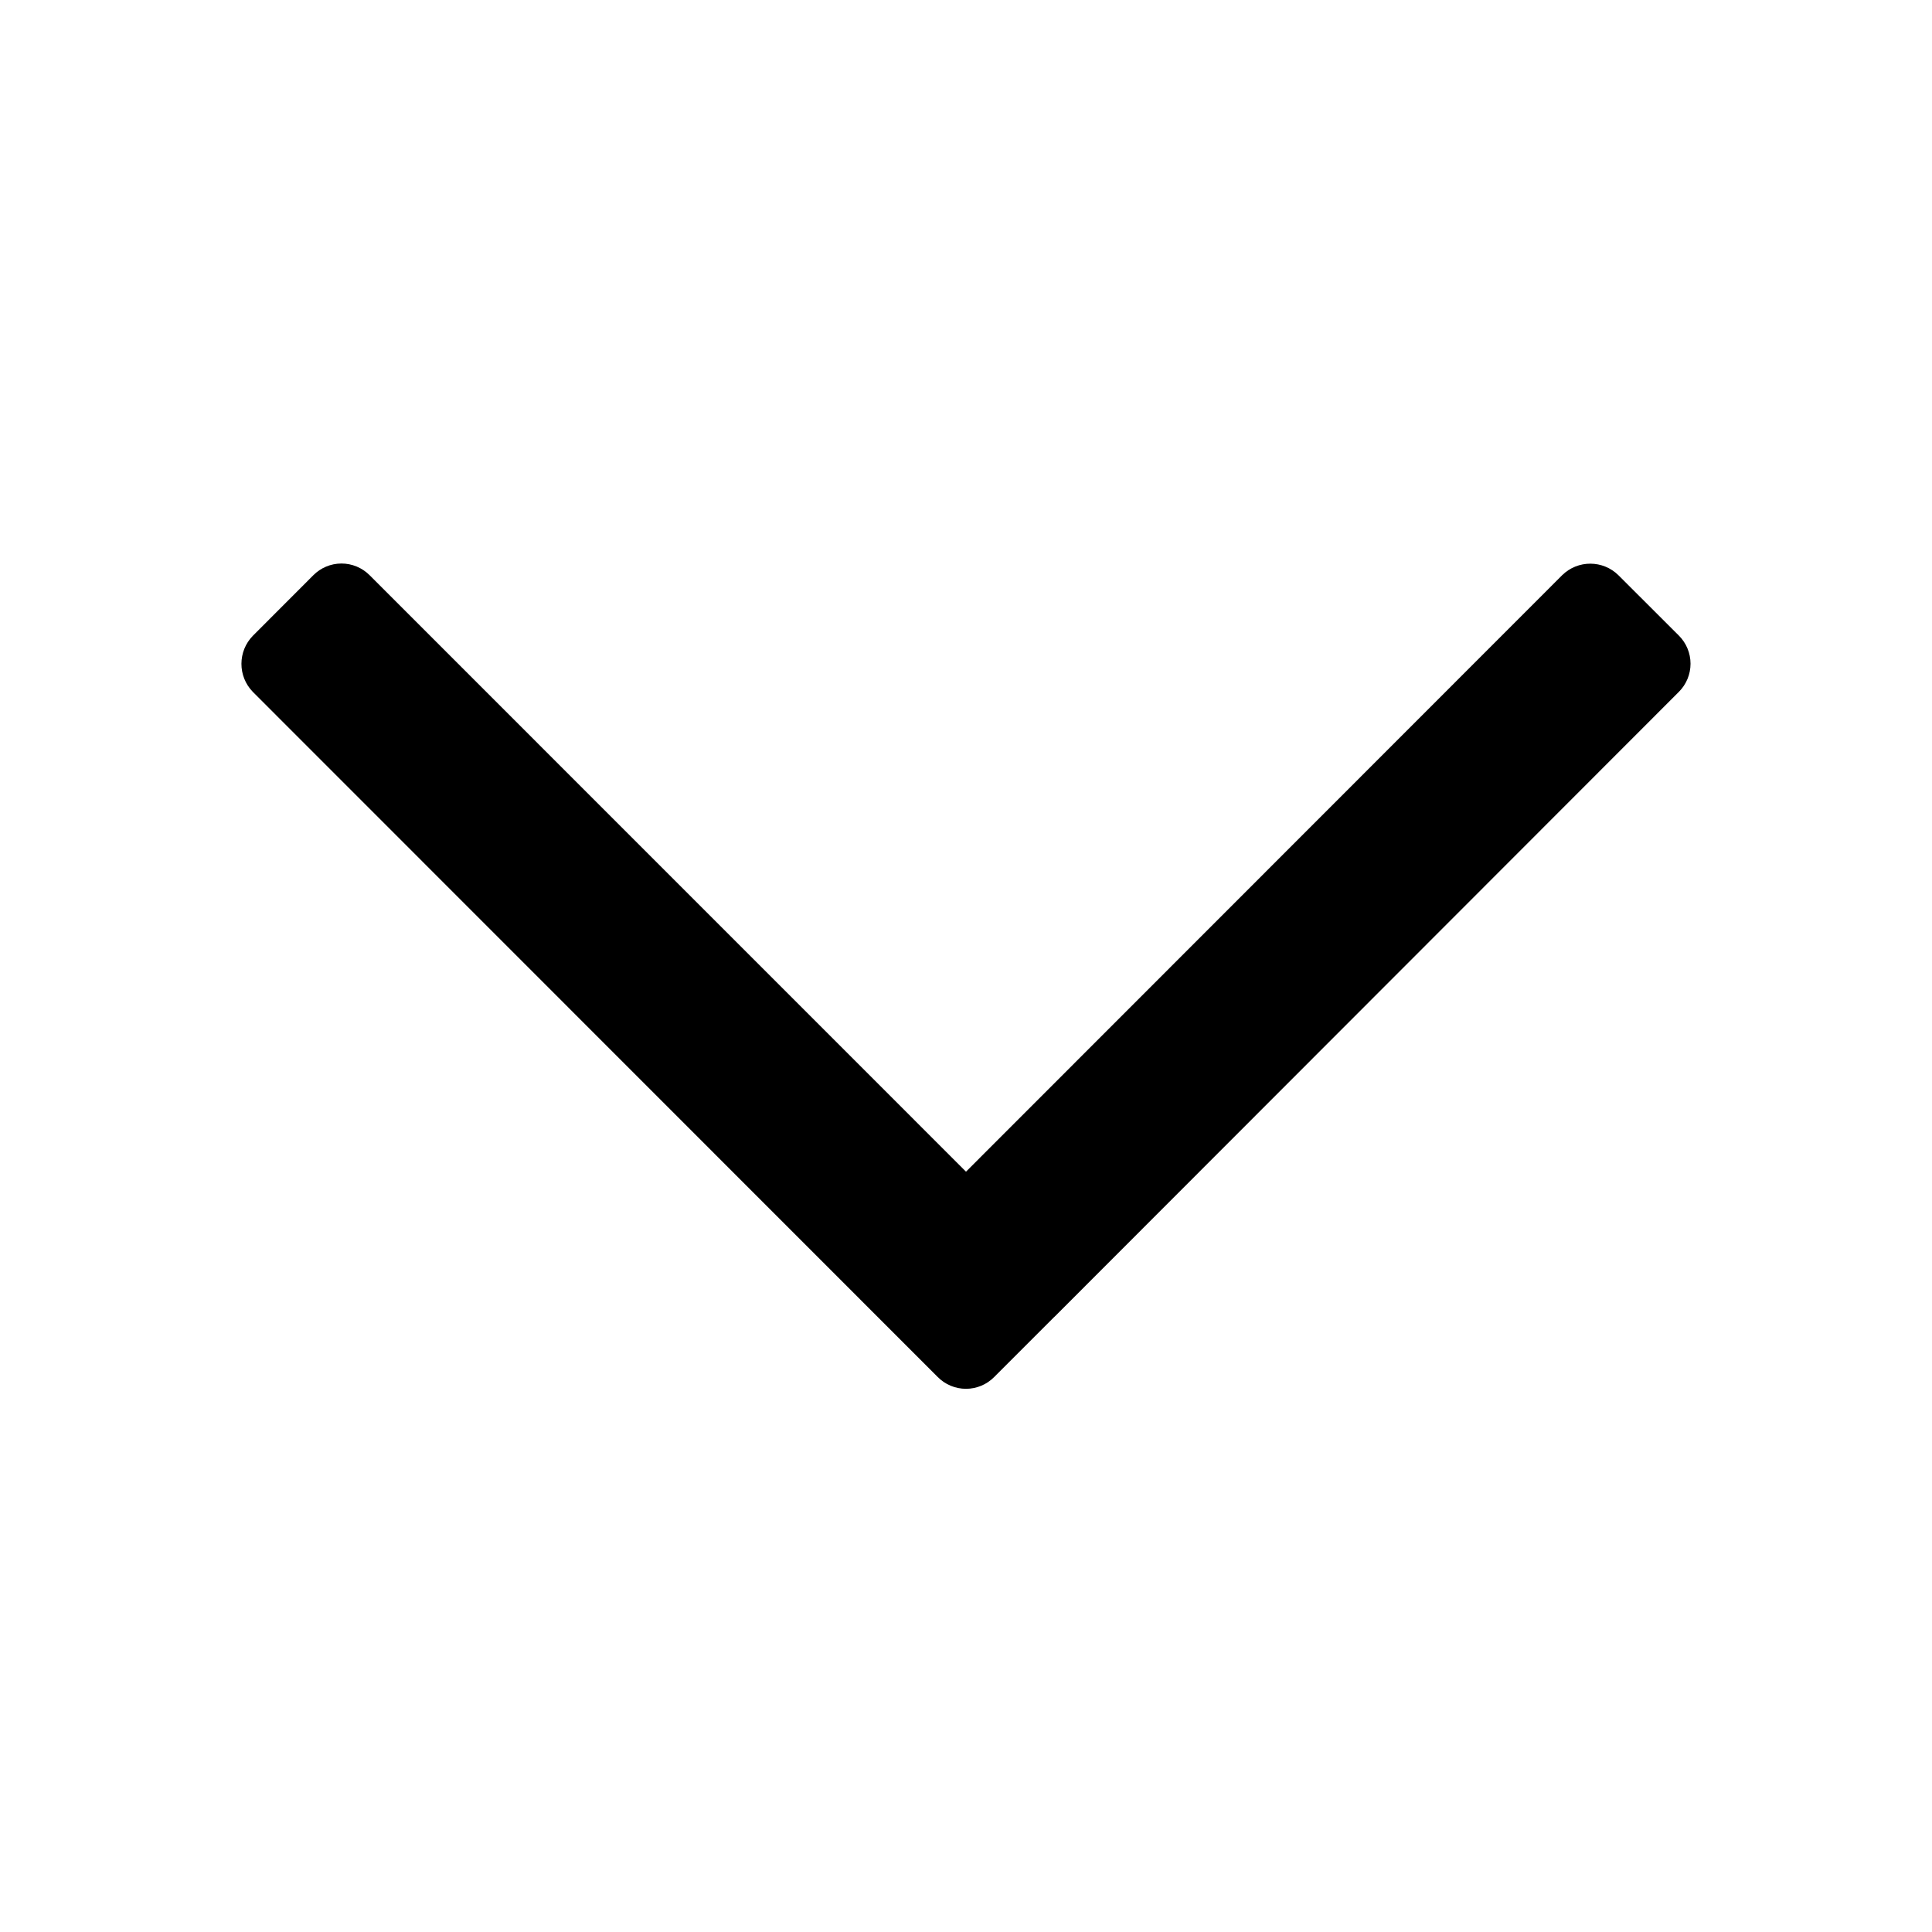
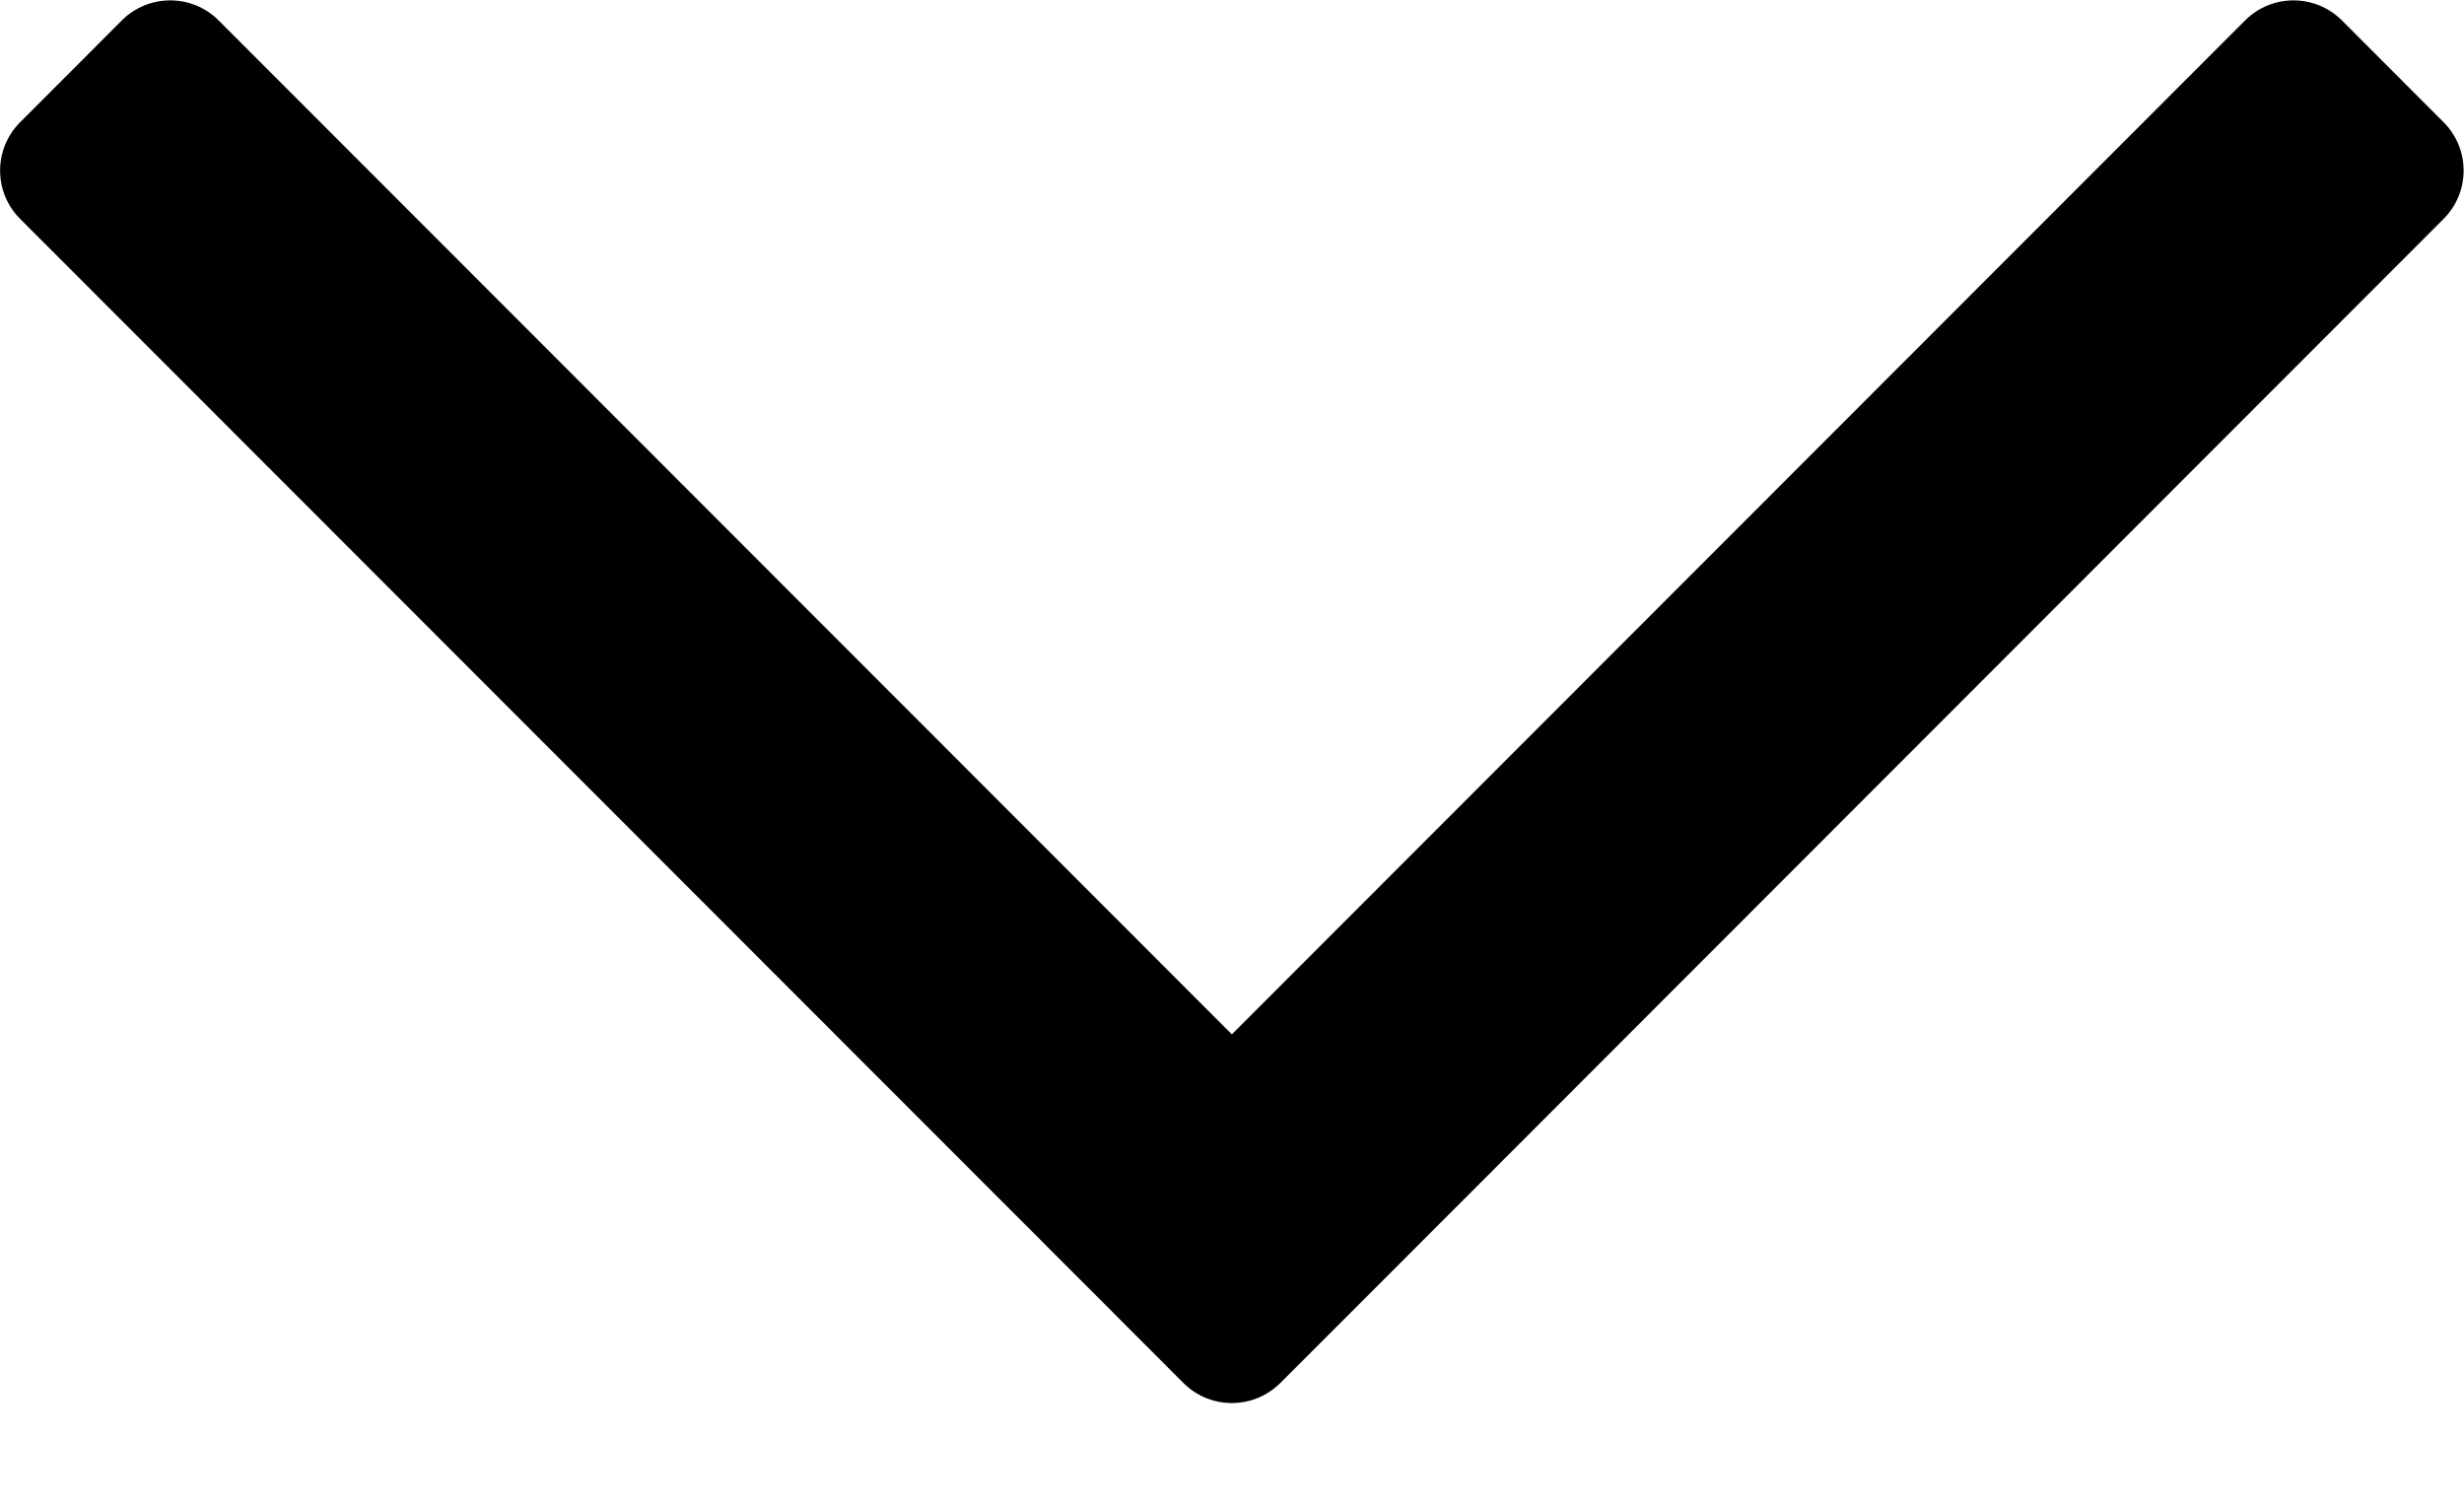
- <svg xmlns="http://www.w3.org/2000/svg" width="24" height="24" class="wd-icon-chevron-down wd-icon" focusable="false" role="presentation" viewBox="0 0 24 24">
-   <g fill-rule="evenodd" class="wd-icon-container">
-     <path fill-rule="nonzero" d="M13.098 16.358l-.748.748a.493.493 0 0 1-.7.001L3.142 8.596a.499.499 0 0 1 .002-.701l.747-.748a.493.493 0 0 1 .7-.002L12 14.555l7.406-7.41a.498.498 0 0 1 .7.002l.749.748a.494.494 0 0 1 0 .7l-7.756 7.763z" class="wd-icon-fill" />
-   </g>
+ <svg xmlns="http://www.w3.org/2000/svg" width="18" height="11" viewBox="0 0 18 11" fill="none">
+   <path d="M10.096 9.36C10.096 9.36 10.096 9.359 10.096 9.36L9.353 10.103C9.206 10.25 8.991 10.286 8.811 10.213C8.751 10.189 8.694 10.152 8.645 10.103L7.903 9.36C7.902 9.36 7.903 9.36 7.903 9.36L0.147 1.599C-0.048 1.404 -0.048 1.088 0.147 0.893L0.89 0.149C1.085 -0.046 1.402 -0.046 1.597 0.149L8.999 7.556L16.401 0.149C16.596 -0.046 16.913 -0.046 17.108 0.149L17.851 0.893C18.046 1.088 18.046 1.404 17.851 1.599L10.096 9.36Z" fill="black" />
</svg>
